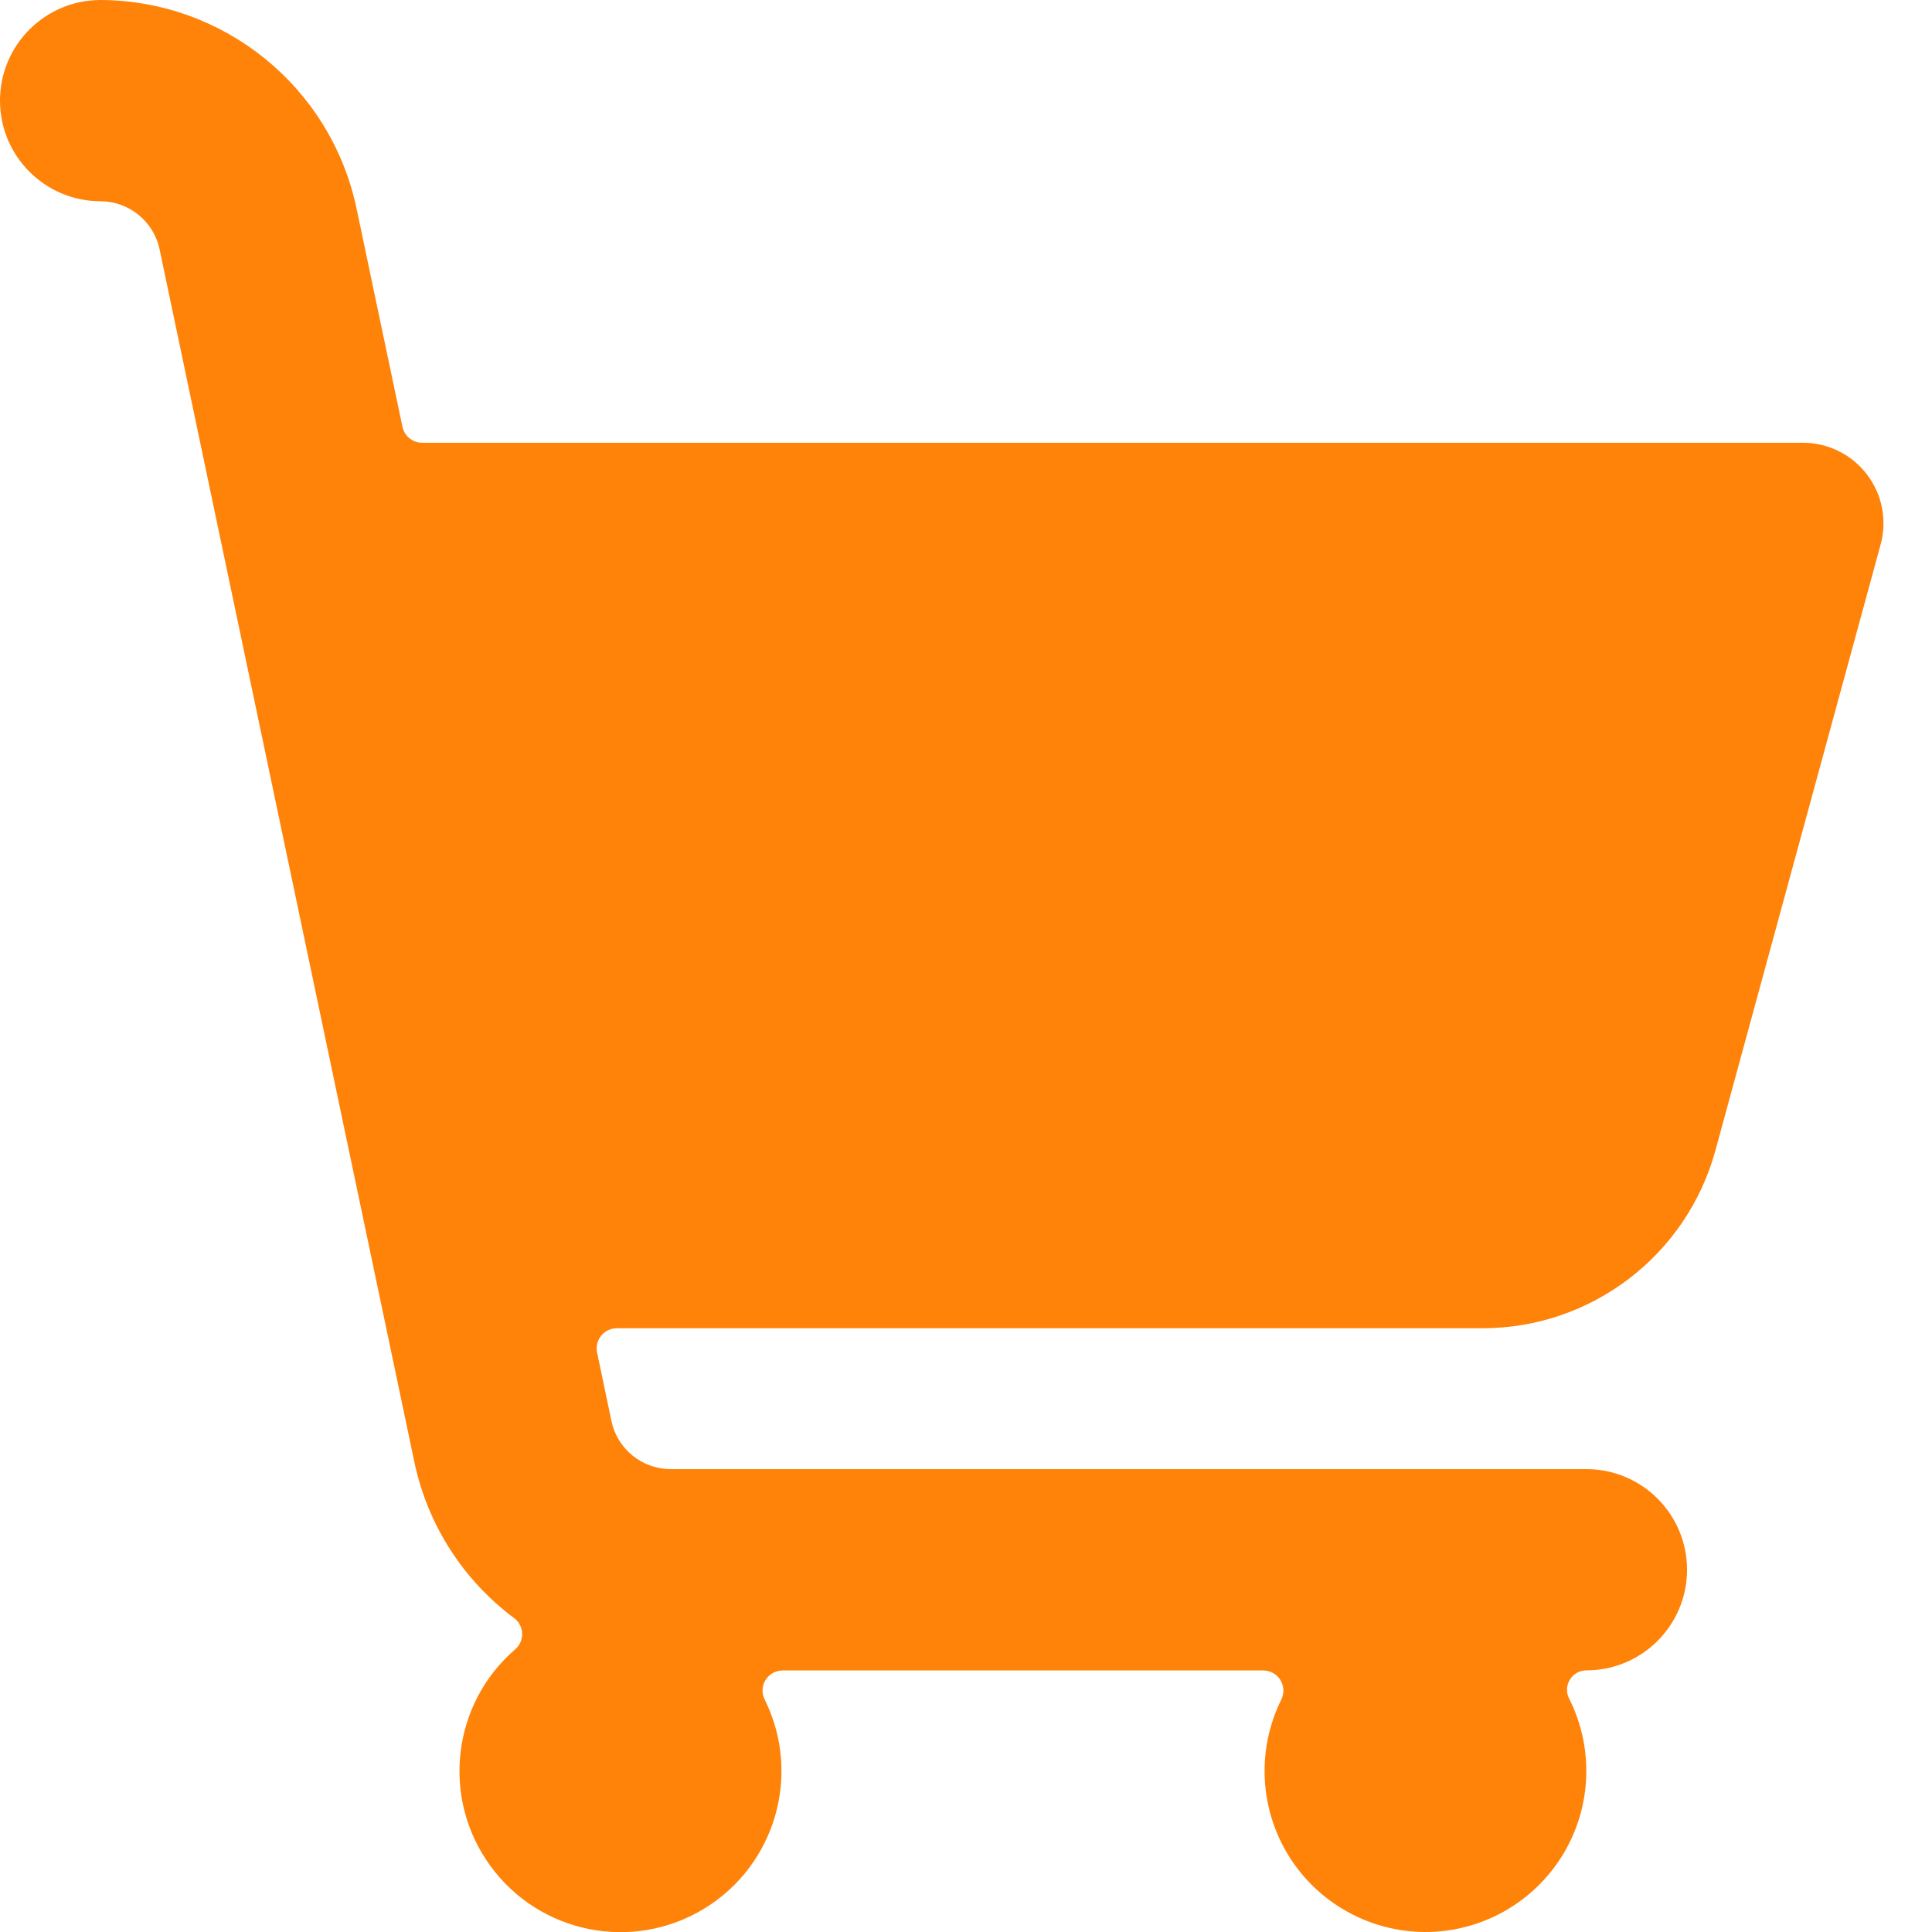
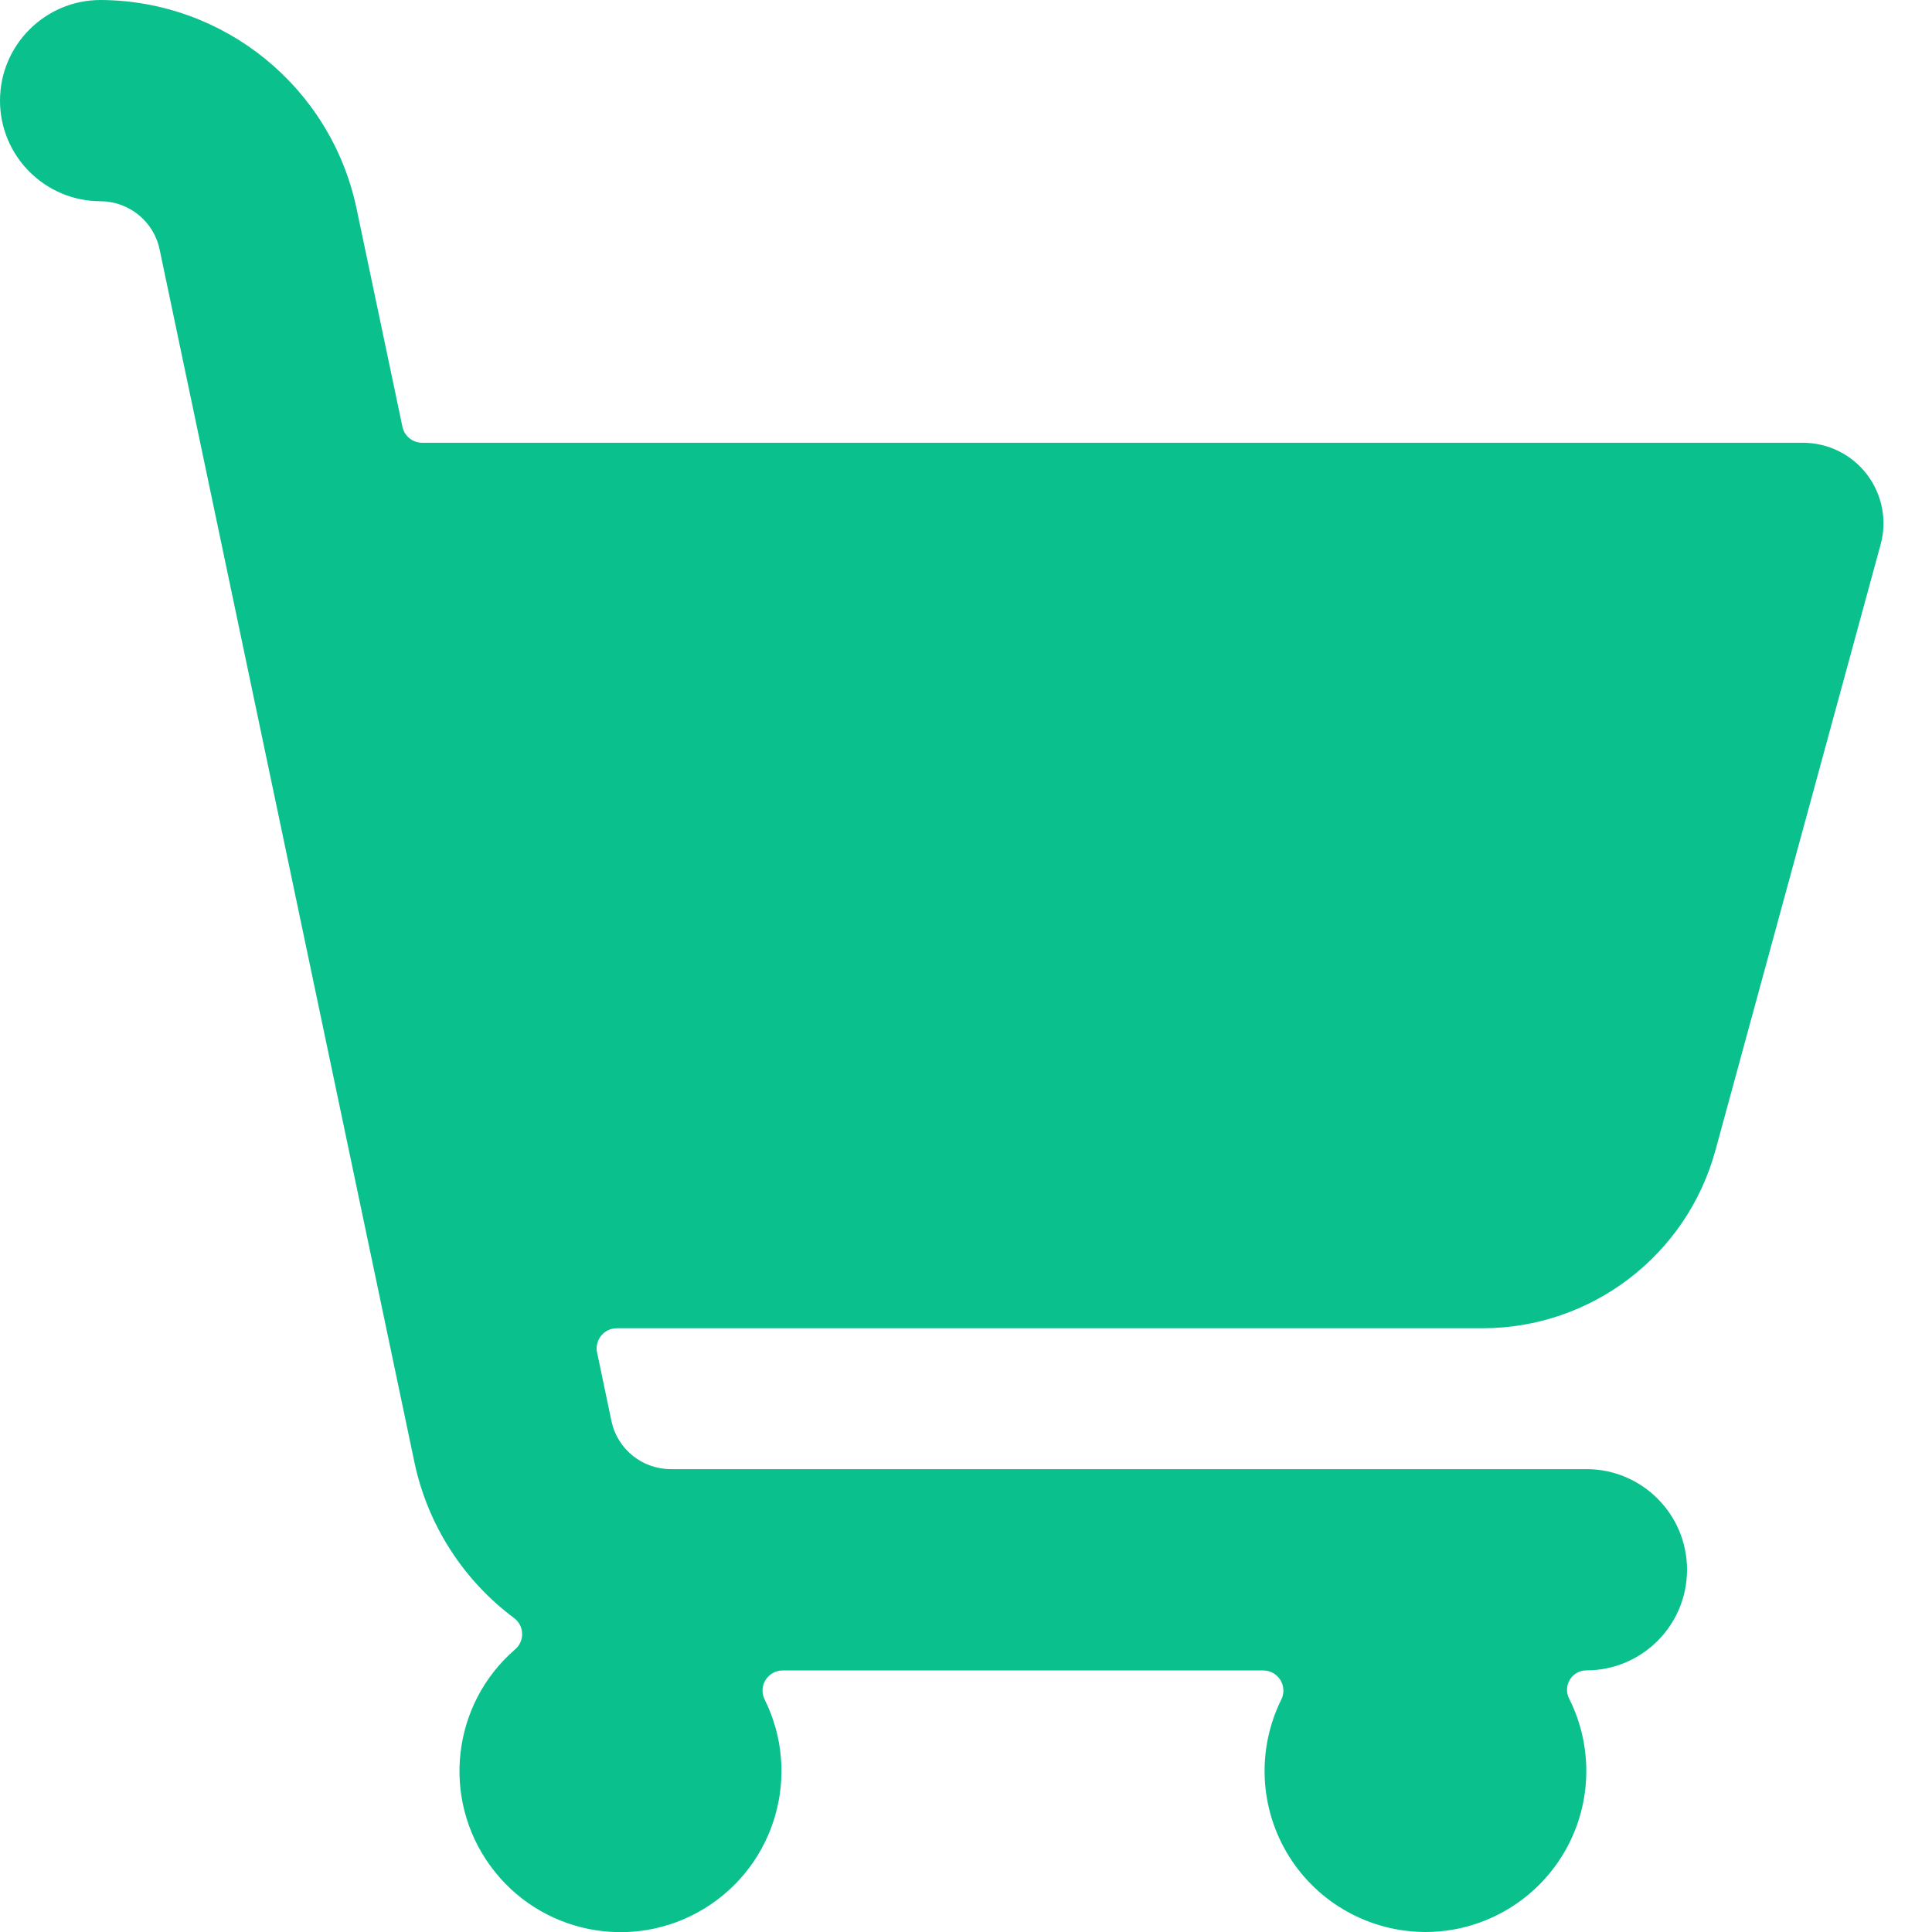
<svg xmlns="http://www.w3.org/2000/svg" width="24px" height="24px" viewBox="0 0 24 24" version="1.1">
  <g id="Page-1" stroke="none" stroke-width="1" fill="none" fill-rule="evenodd">
-     <g id="shop" fill="#FF8209">
+     <g id="shop" fill="#0AC18E">
      <path d="M23.362,6.763 C23.444,6.463 23.381,6.141 23.192,5.894 C23.004,5.646 22.71,5.501 22.399,5.5 L5.246,5.5 C5.126,5.501 5.023,5.417 4.999,5.3 L4.427,2.58 C4.106,1.08 2.784,0.007 1.25,0 C0.56,1.50462608e-16 5.55111512e-17,0.56 0,1.25 C-5.55111512e-17,1.94 0.56,2.5 1.25,2.5 C1.605,2.502 1.911,2.752 1.983,3.1 L5.149,18.169 C5.313,18.942 5.753,19.628 6.386,20.1 C6.447,20.145 6.484,20.216 6.486,20.291 C6.489,20.367 6.457,20.44 6.399,20.489 C5.613,21.169 5.479,22.338 6.091,23.178 C6.702,24.019 7.856,24.251 8.744,23.712 C9.633,23.173 9.961,22.043 9.499,21.112 C9.46,21.035 9.464,20.943 9.51,20.869 C9.556,20.796 9.636,20.751 9.723,20.751 L15.693,20.751 C15.779,20.751 15.86,20.796 15.905,20.869 C15.951,20.943 15.955,21.035 15.917,21.112 C15.61,21.732 15.645,22.466 16.009,23.054 C16.373,23.641 17.015,23.999 17.707,24 C18.401,24 19.045,23.639 19.409,23.048 C19.773,22.457 19.804,21.72 19.492,21.1 C19.454,21.025 19.458,20.936 19.502,20.865 C19.545,20.793 19.623,20.75 19.707,20.75 C20.397,20.75 20.957,20.19 20.957,19.5 C20.957,18.81 20.397,18.25 19.707,18.25 L8.33,18.25 C7.976,18.249 7.67,18.001 7.596,17.655 L7.417,16.8 C7.402,16.726 7.421,16.65 7.468,16.592 C7.516,16.534 7.587,16.5 7.662,16.5 L18.416,16.5 C19.769,16.5 20.954,15.594 21.31,14.289 L23.362,6.763 Z" id="Path" />
    </g>
  </g>
</svg>
